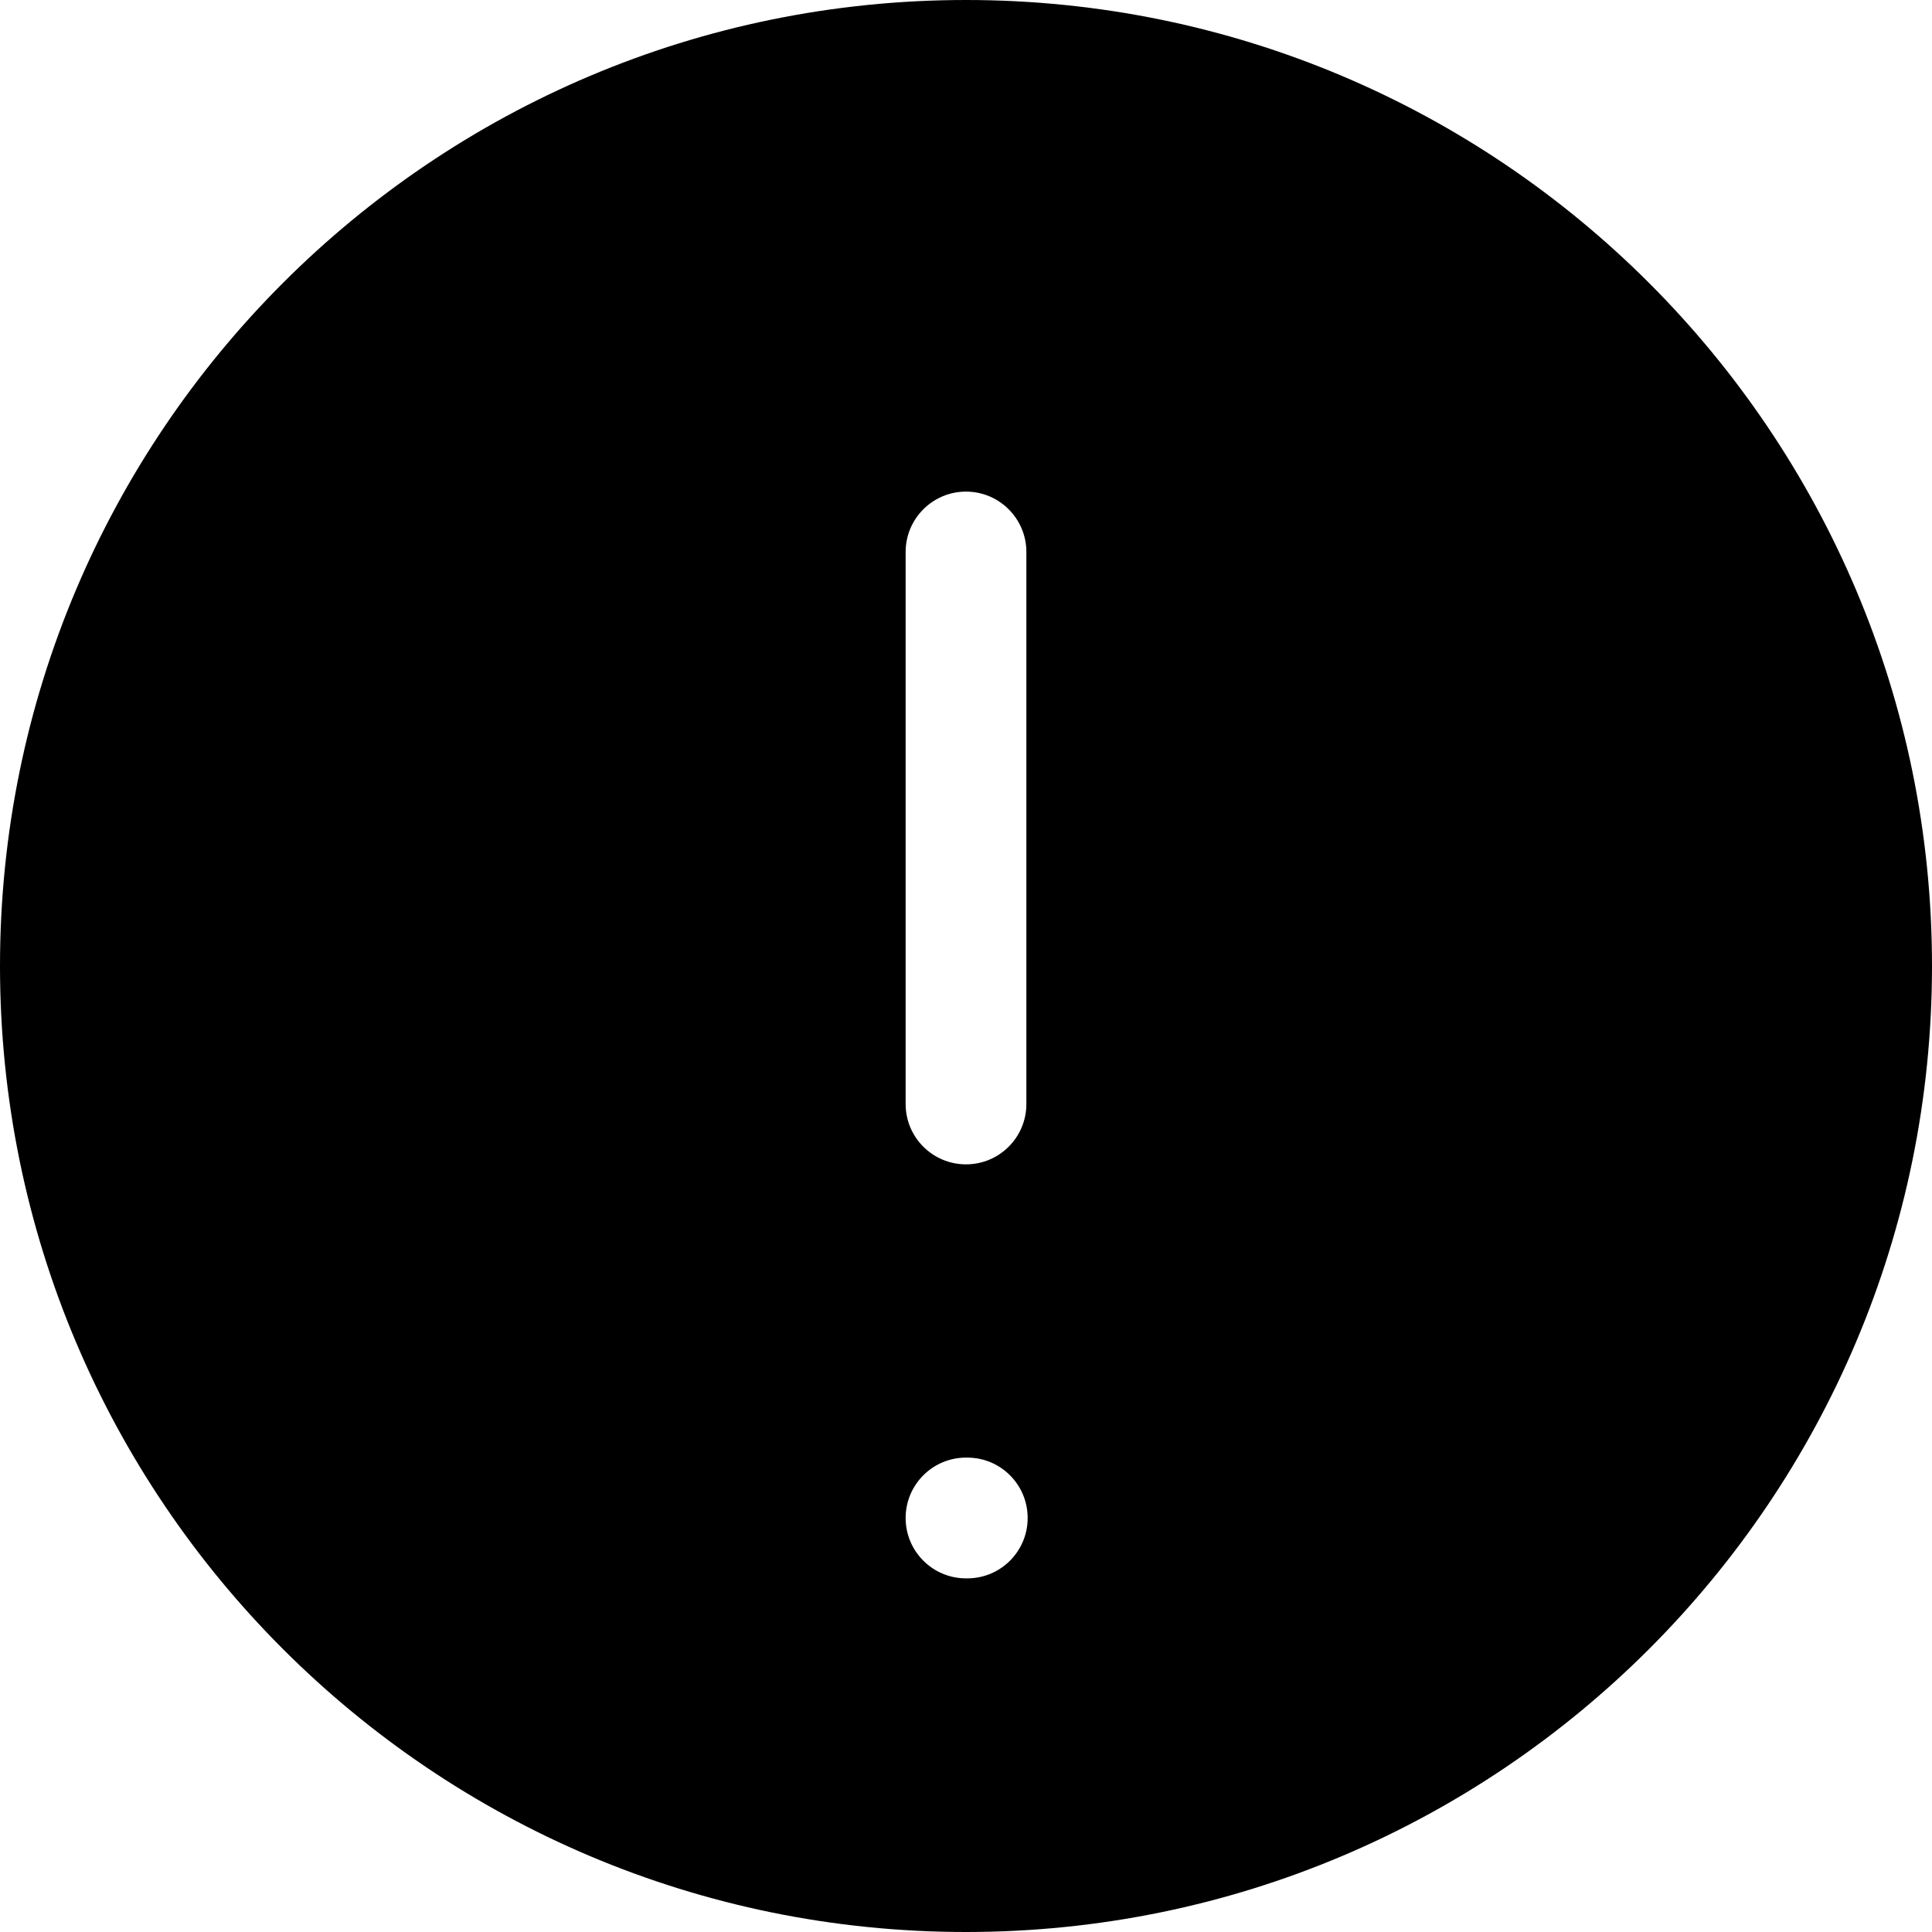
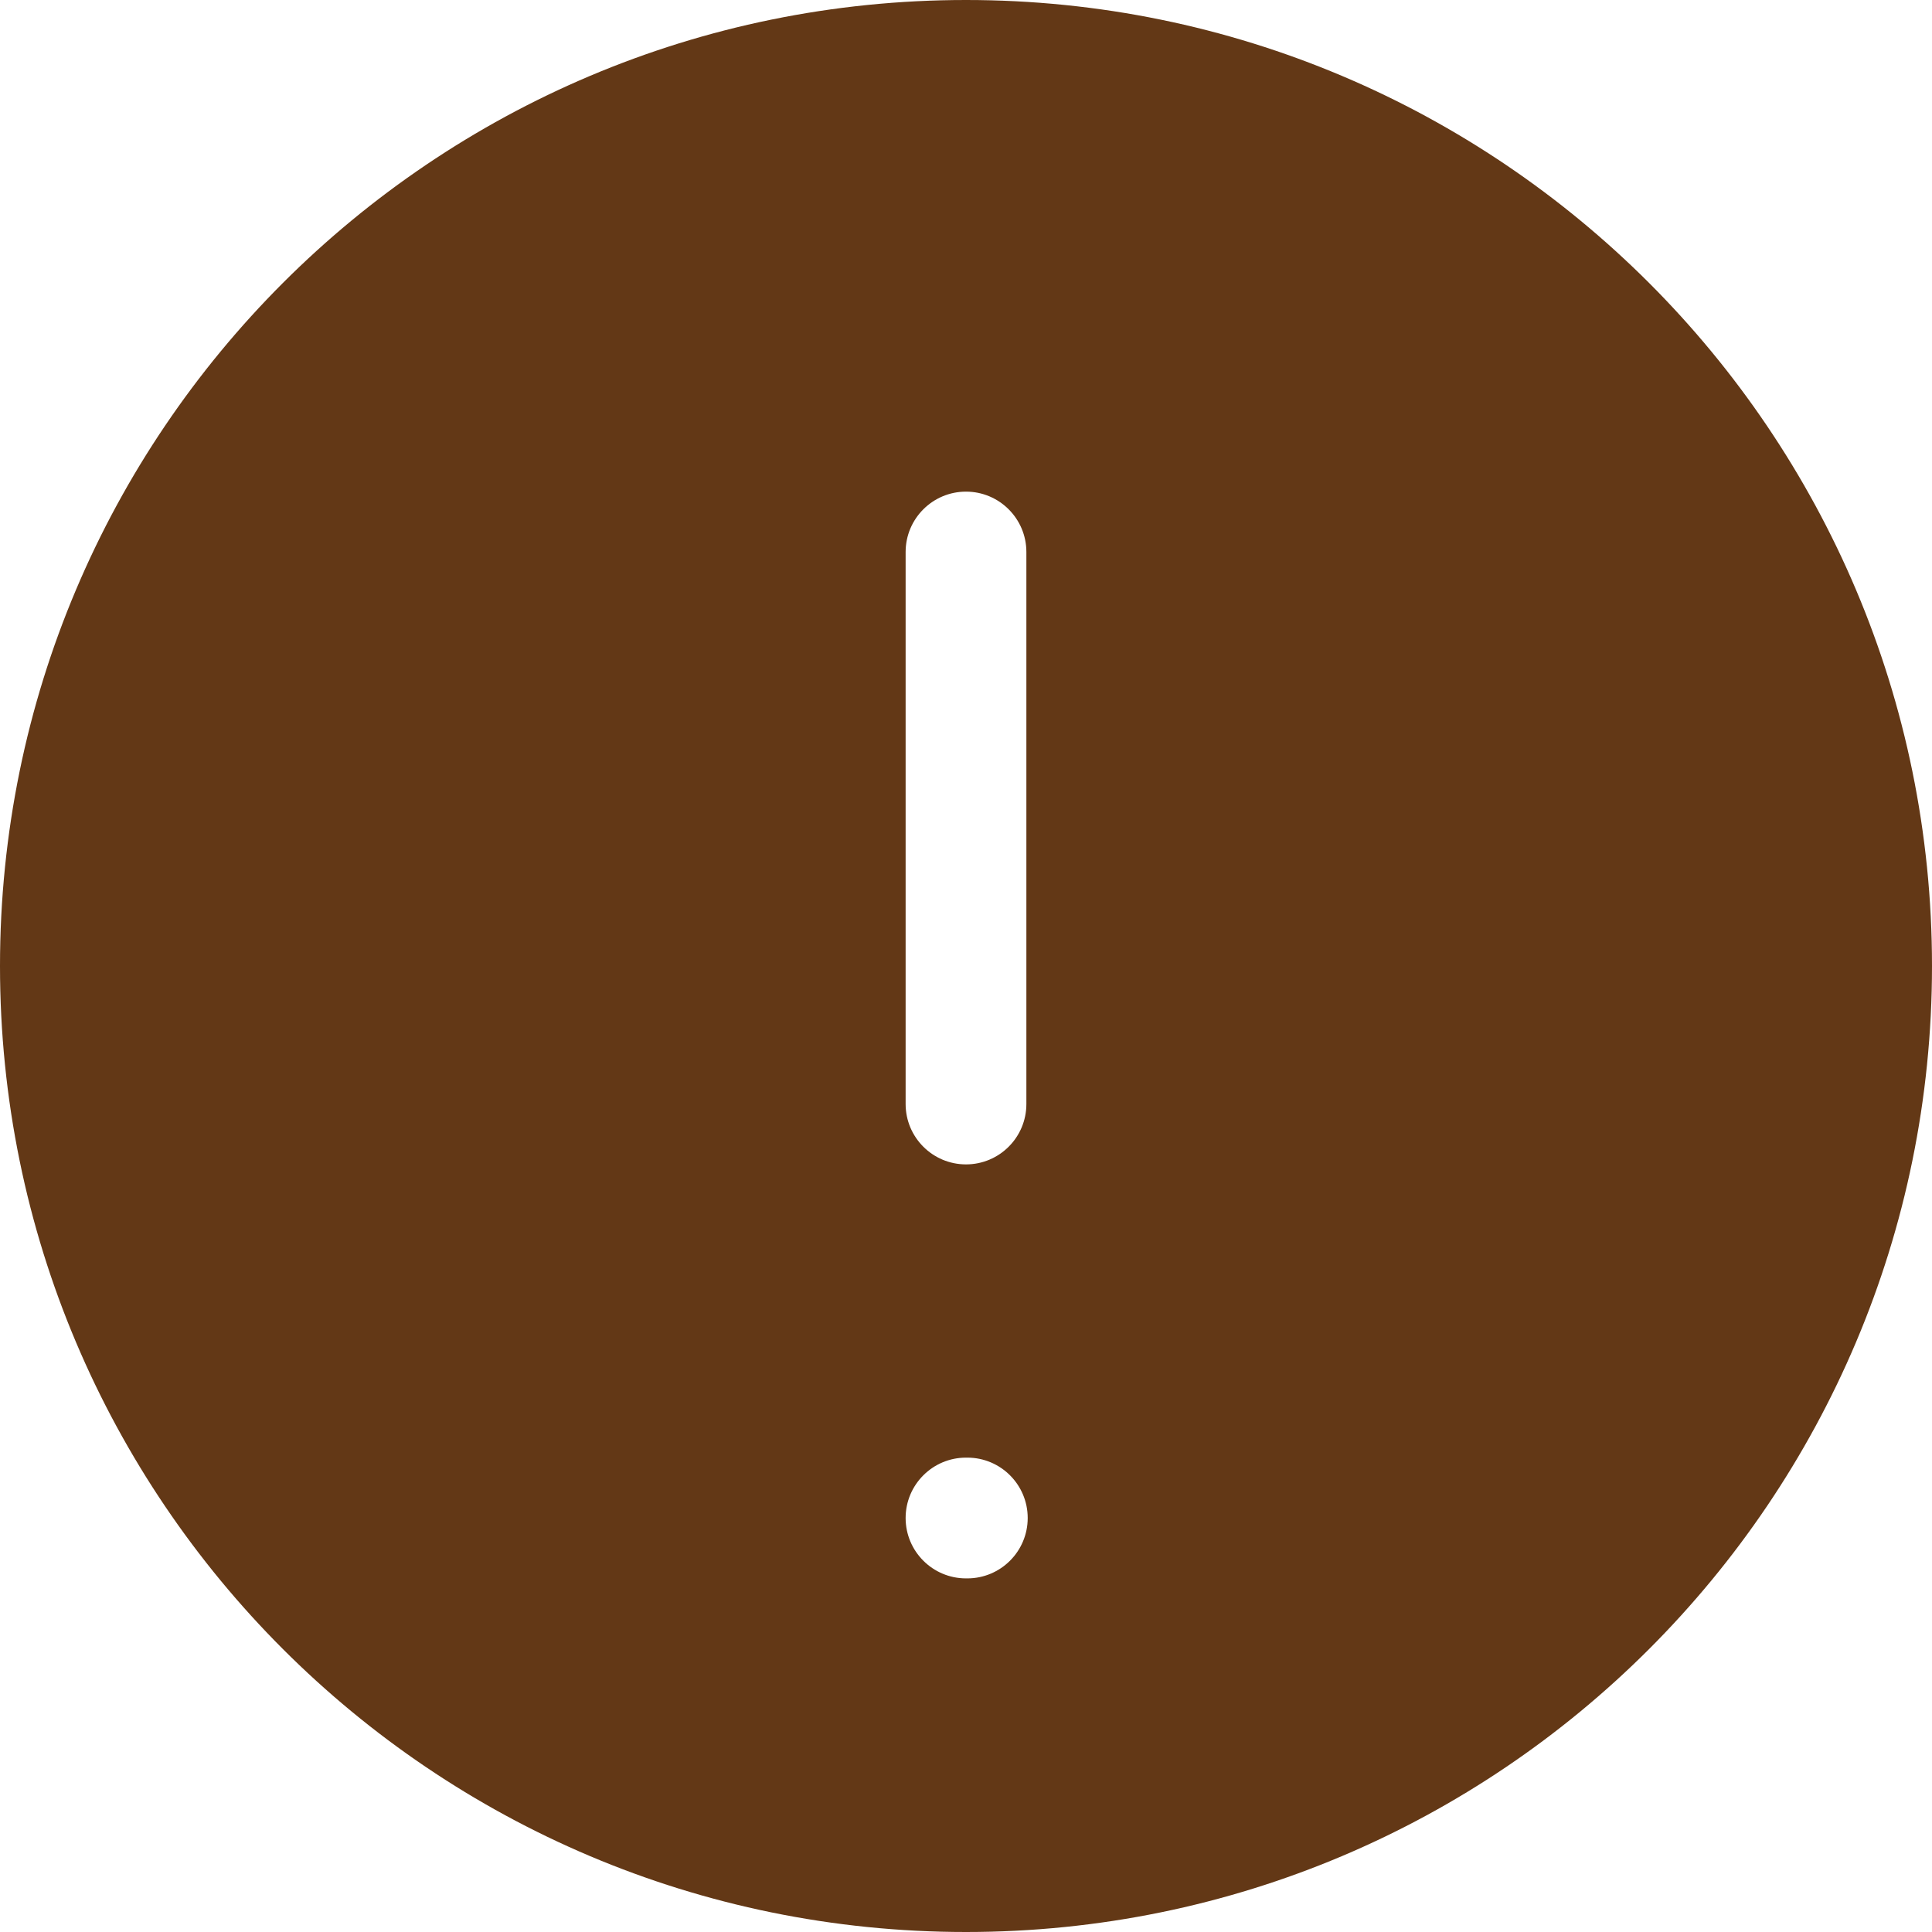
- <svg xmlns="http://www.w3.org/2000/svg" width="24" height="24" viewBox="0 0 24 24" fill="none">
-   <path fill-rule="evenodd" clip-rule="evenodd" d="M12 24C18.627 24 24 18.627 24 12C24 5.373 18.627 0 12 0C5.373 0 0 5.373 0 12C0 18.627 5.373 24 12 24ZM12 6.107C12.414 6.107 12.75 6.443 12.75 6.857V13.714C12.75 14.129 12.414 14.464 12 14.464C11.586 14.464 11.25 14.129 11.25 13.714V6.857C11.25 6.443 11.586 6.107 12 6.107ZM11.25 18.857C11.25 19.271 11.586 19.607 12 19.607H12.016C12.431 19.607 12.766 19.271 12.766 18.857C12.766 18.443 12.431 18.107 12.016 18.107H12C11.586 18.107 11.25 18.443 11.25 18.857Z" fill="black" />
+ <svg xmlns="http://www.w3.org/2000/svg" width="32" height="32" viewBox="0 0 32 32" fill="none">
+   <path fill-rule="evenodd" clip-rule="evenodd" d="M16 32C24.837 32 32 24.837 32 16C32 7.163 24.837 0 16 0C7.163 0 0 7.163 0 16C0 24.837 7.163 32 16 32ZM16 8.143C16.552 8.143 17 8.591 17 9.143V18.286C17 18.838 16.552 19.286 16 19.286C15.448 19.286 15 18.838 15 18.286V9.143C15 8.591 15.448 8.143 16 8.143ZM15 25.143C15 25.695 15.448 26.143 16 26.143H16.022C16.574 26.143 17.022 25.695 17.022 25.143C17.022 24.591 16.574 24.143 16.022 24.143H16C15.448 24.143 15 24.591 15 25.143Z" fill="#633816" />
</svg>
